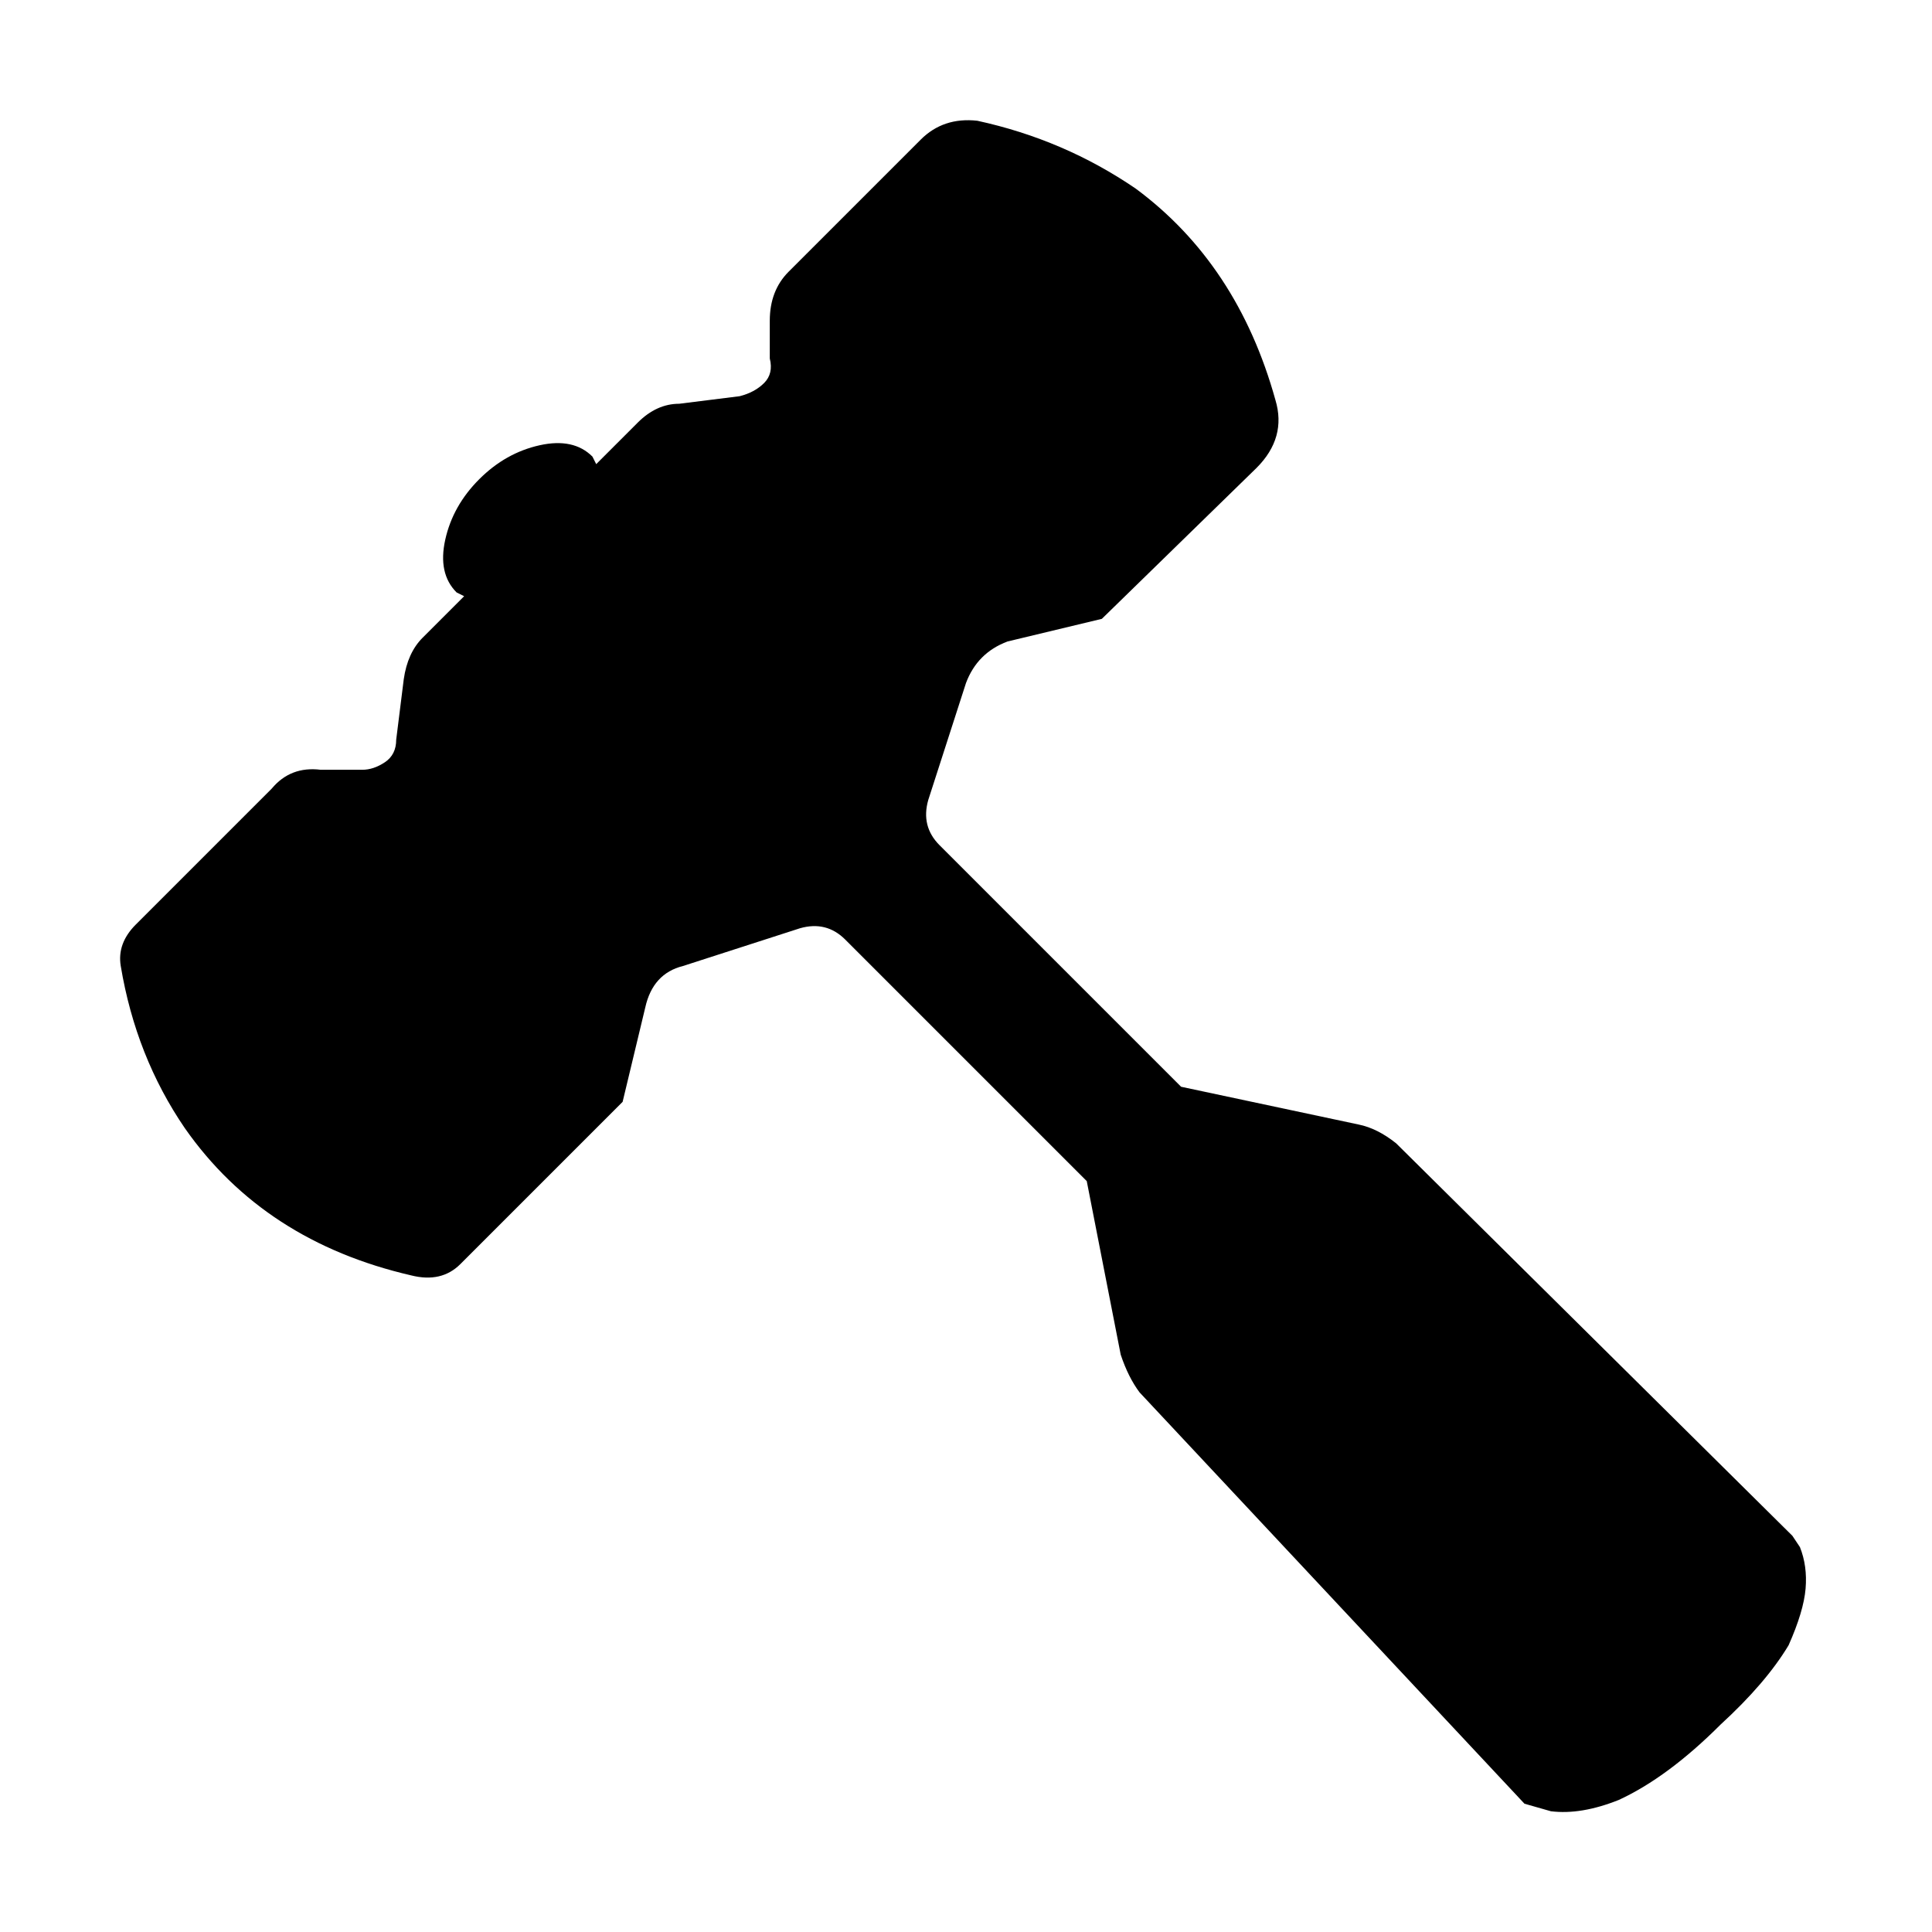
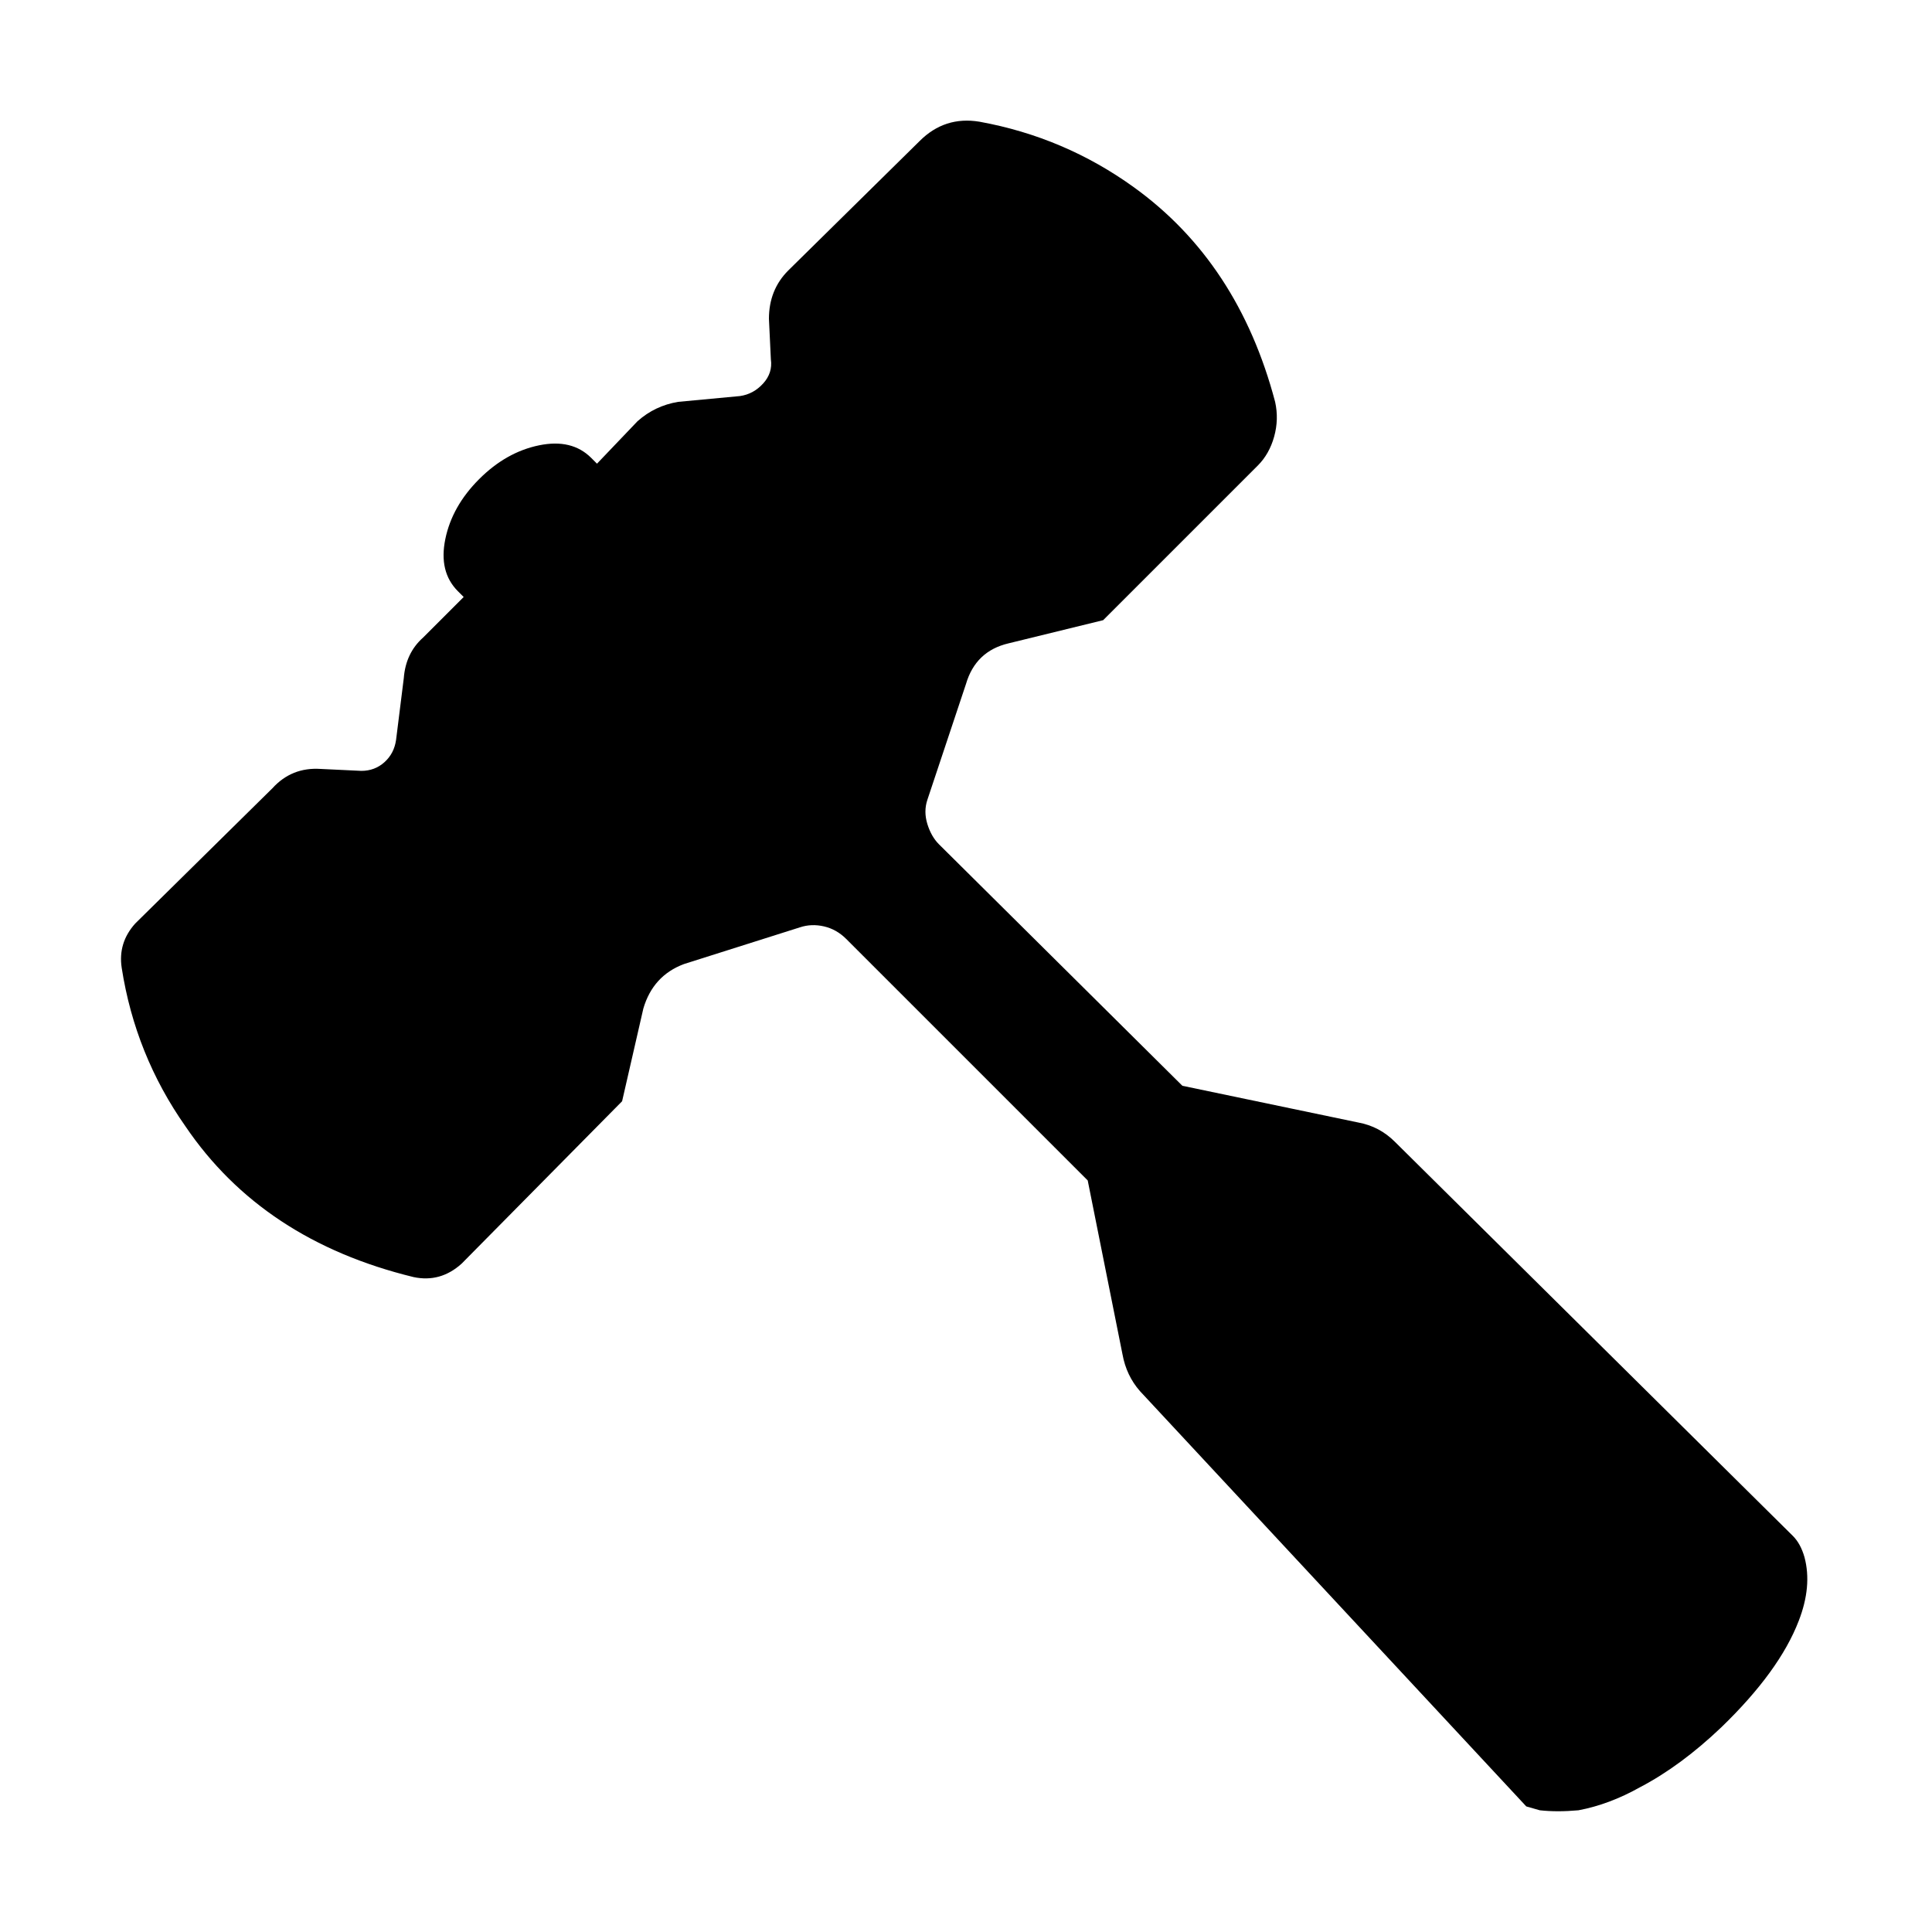
- <svg xmlns="http://www.w3.org/2000/svg" viewBox="0 0 512 512">
-   <path d="M370 303q-5-4-10-5l-47-10-64-64q-5-5-3-12l10-31q3-8 11-11l25-6 41-40q8-8 5-18-10-36-37-56-19-13-42-18-9-1-15 5l-35 35q-5 5-5 13v10q1 4-1.5 6.5T196 105l-16 2q-6 0-11 5l-11 11-1-2q-5-5-14-3t-16 9-9 16 3 14l2 1-11 11q-4 4-5 11l-2 16q0 4-3 6t-6 2H85q-8-1-13 5l-36 36q-5 5-4 11 4 24 17 43 21 30 60 39 8 2 13-3l43-43 6-25q2-9 10-11l31-10q7-2 12 3l64 64 9 46q2 6 5 10l102 109 7 2q8 1 18-3 13-6 27-20 12-11 18-21 4-9 4.5-15t-1.5-11l-2-3z" />
+ <svg xmlns="http://www.w3.org/2000/svg" viewBox="0 0 1000 1000">
+   <path d="M722 591q-8-8-19-10l-91-19-126-125q-4-4-6-10.5t0-12.5l20-60q5-17 22-21l49-12 80-80q6-6 8.5-15t.5-18q-19-72-73-111-36-26-80-34-18-3-31 10l-68 67q-10 10-10 25l1 21q1 7-4 12.5t-12 6.5l-32 3q-12 2-21 10l-21 22-3-3q-10-10-27-6.5T248 248t-17.5 31 6.5 27l3 3-21 21q-9 8-10 21l-4 32q-1 7-6 11.5t-12 4.5l-21-1q-15-1-25 10l-71 70q-9 10-7 23 7 45 33 82 40 59 118 78 14 3 25-7l83-84 11-48q5-17 21-23l60-19q6-2 12.5-.5T438 486l125 125 18 90q2 11 9 19l200 215 7 2q9 1 20 0 16-3 32-12 21-11 42-31 30-29 40-55 7-18 3-33-2-7-6-11z" />
</svg>
